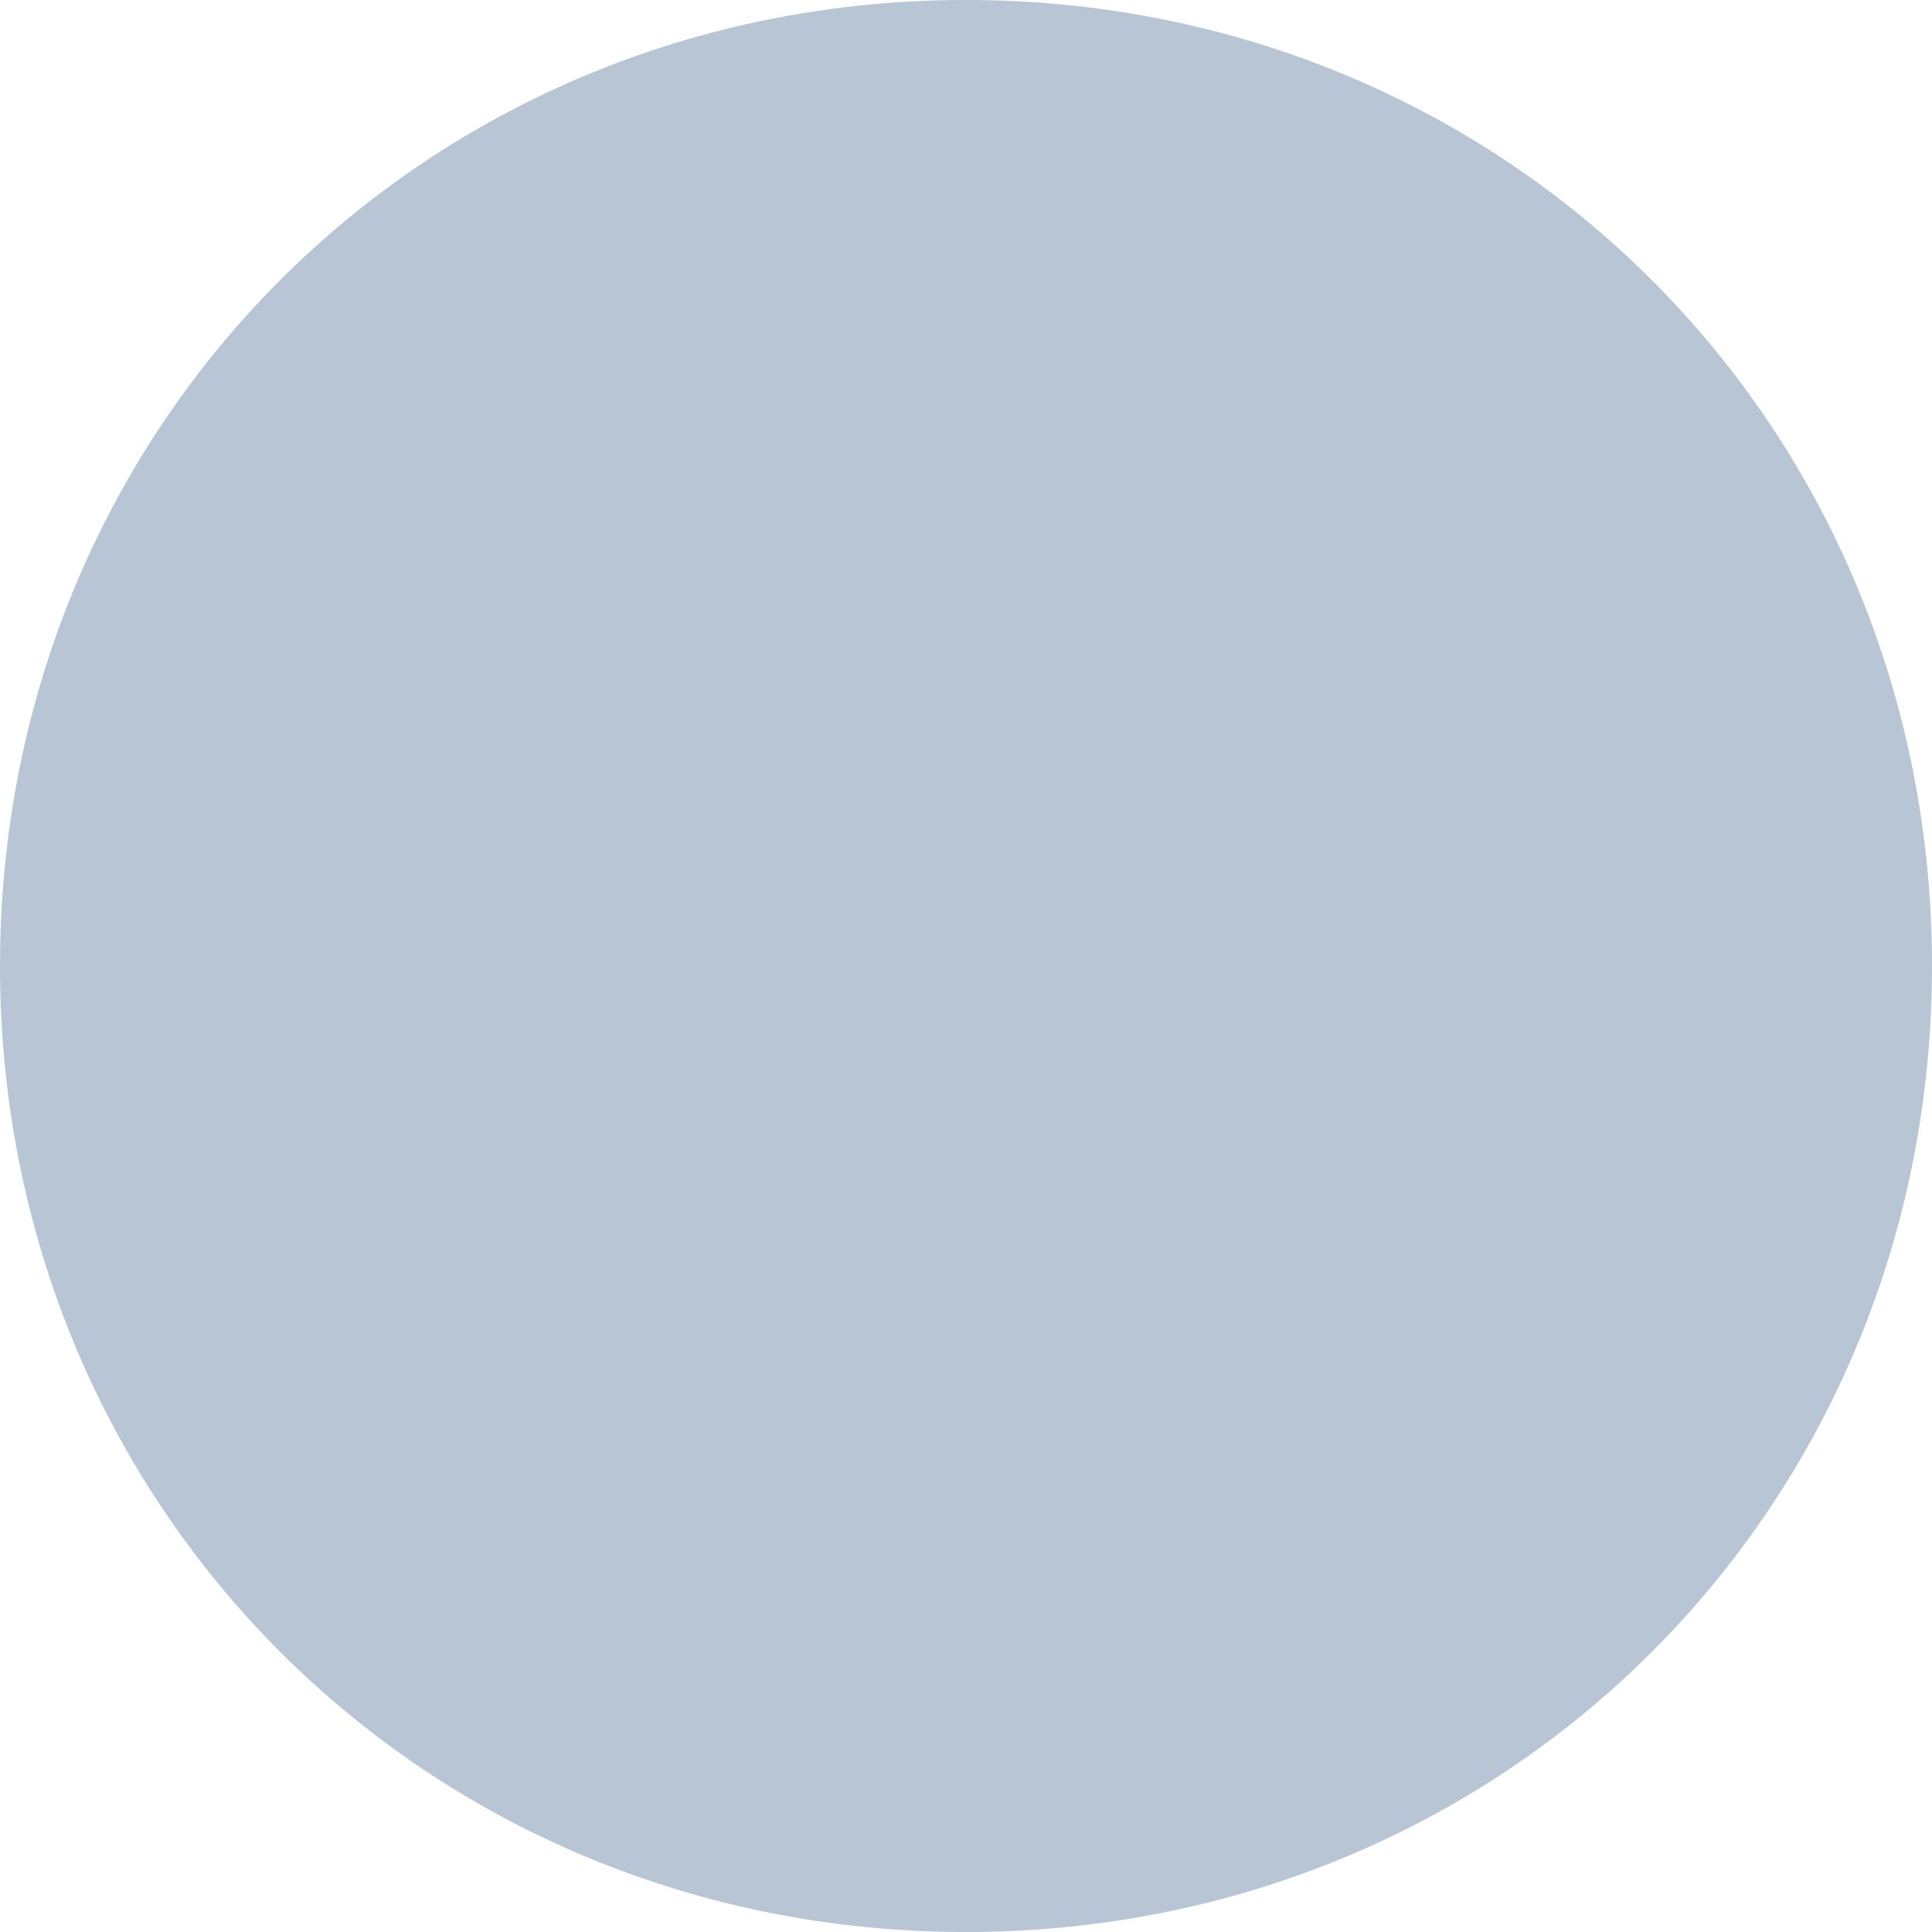
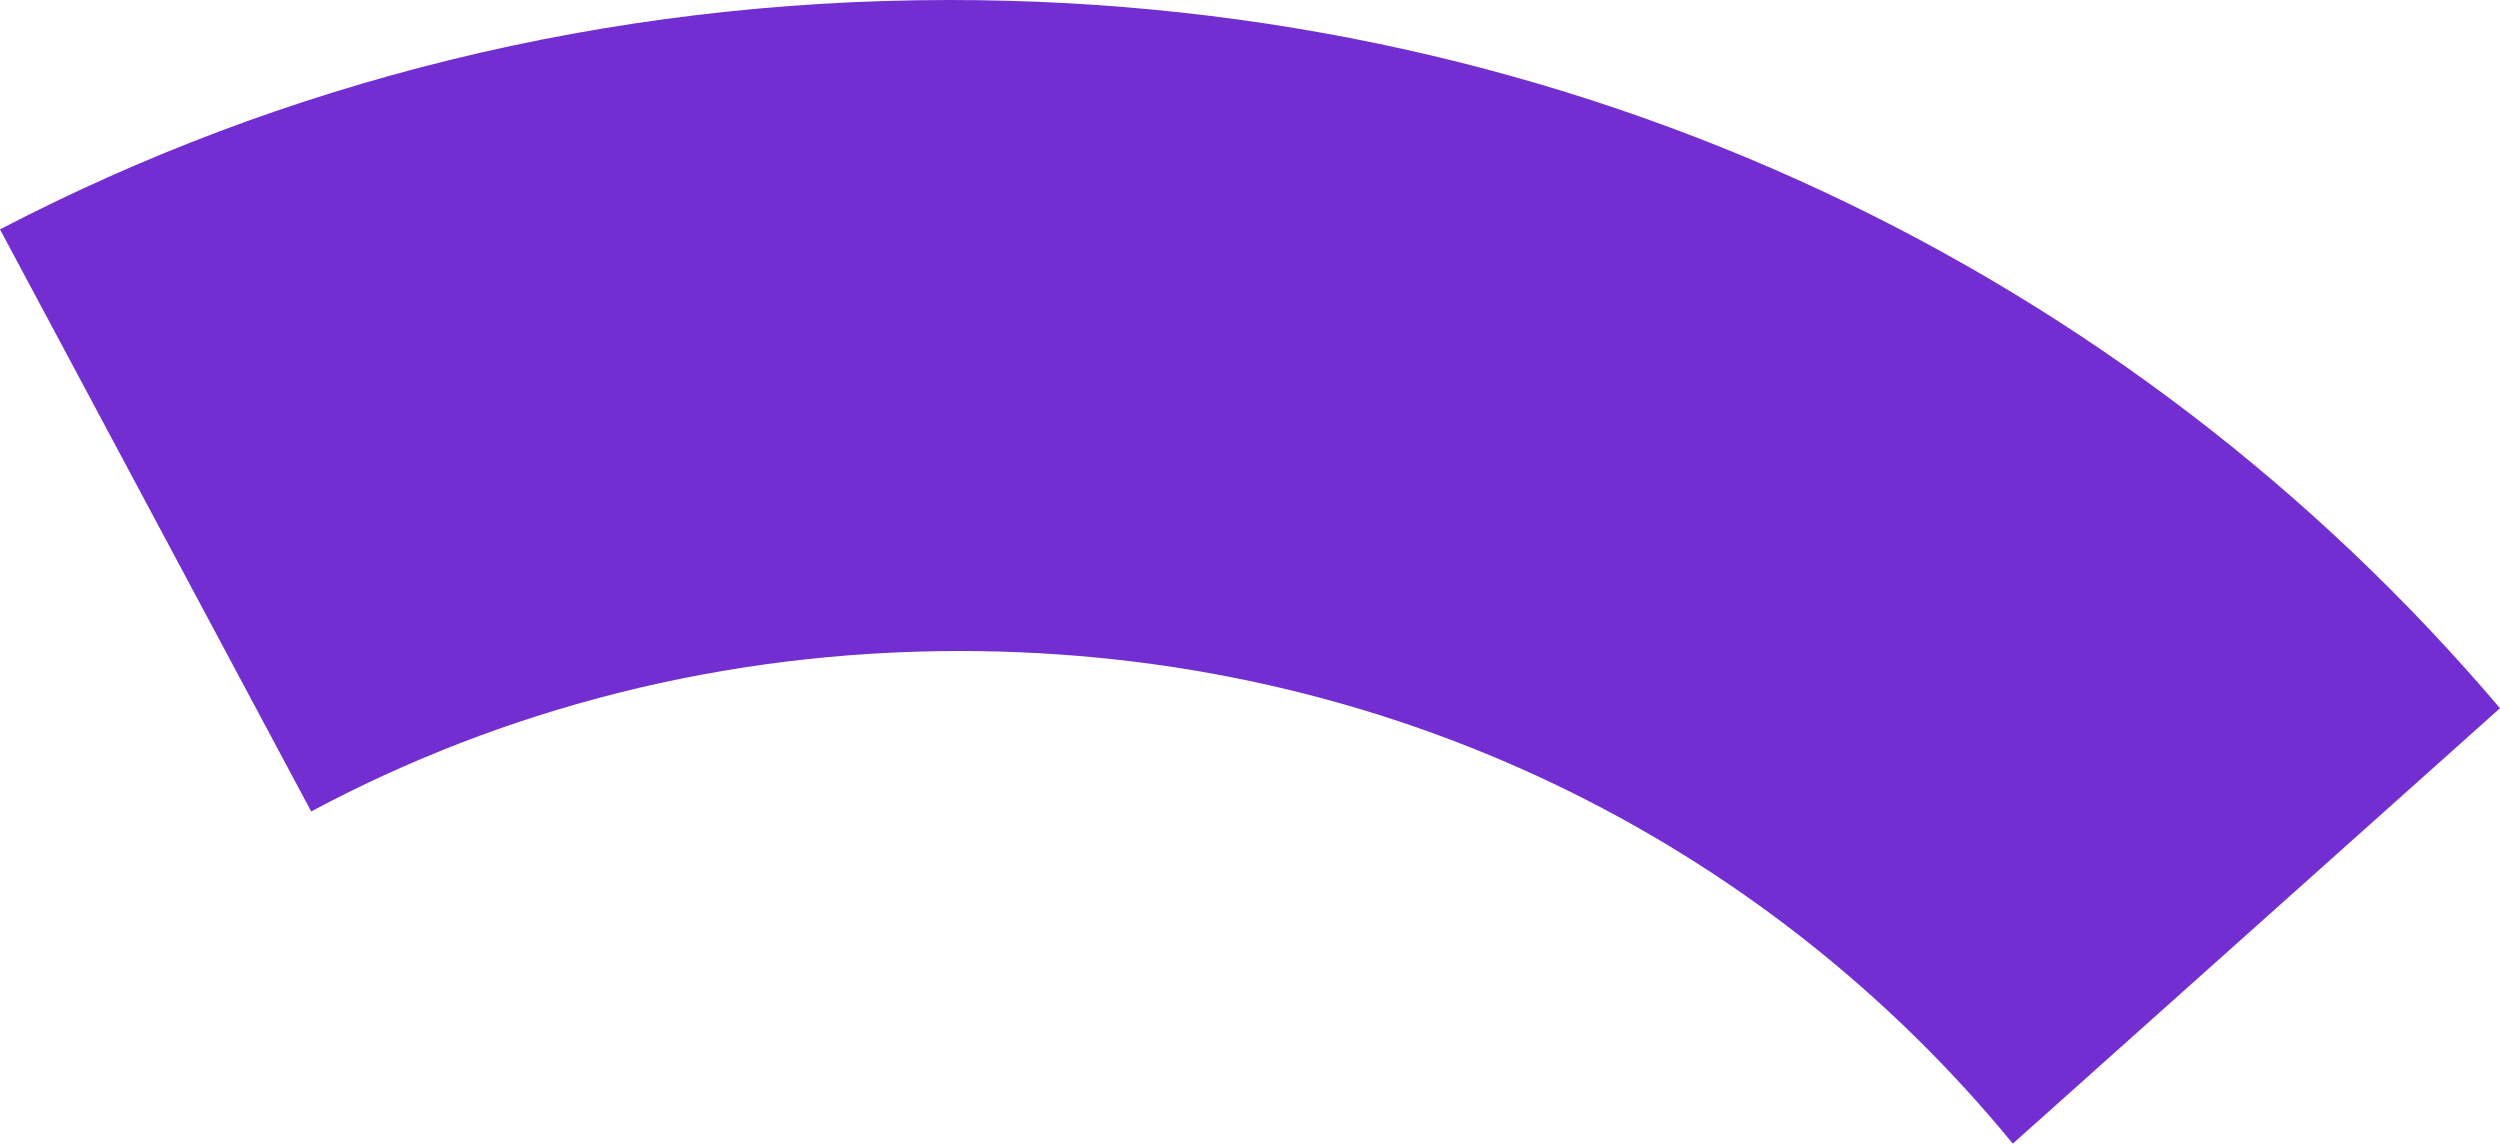
- <svg xmlns="http://www.w3.org/2000/svg" version="1.1" width="186px" height="186px">
-   <g transform="matrix(1 0 0 1 -1580 -295 )">
-     <path d="M 1673 295  C 1725.08 295  1766 335.92  1766 388  C 1766 440.08  1725.08 481  1673 481  C 1620.92 481  1580 440.08  1580 388  C 1580 335.92  1620.92 295  1673 295  Z " fill-rule="nonzero" fill="#123f73" stroke="none" fill-opacity="0.298" />
+ <svg xmlns="http://www.w3.org/2000/svg" version="1.1" width="188px" height="86px">
+   <g transform="matrix(1 0 0 1 -1600 -236 )">
+     <path d="M 188 53.259  L 151.364 86  C 132.716 63.25  104.386 48.956  72.179 48.956  C 54.416 48.956  37.832 53.304  23.402 61.02  L 0 17.249  C 21.211 6.207  45.479 0  71.437 0  C 118.606 0  160.197 20.495  188 53.259  Z " fill-rule="nonzero" fill="#722ed1" stroke="none" transform="matrix(1 0 0 1 1600 236 )" />
  </g>
</svg>
